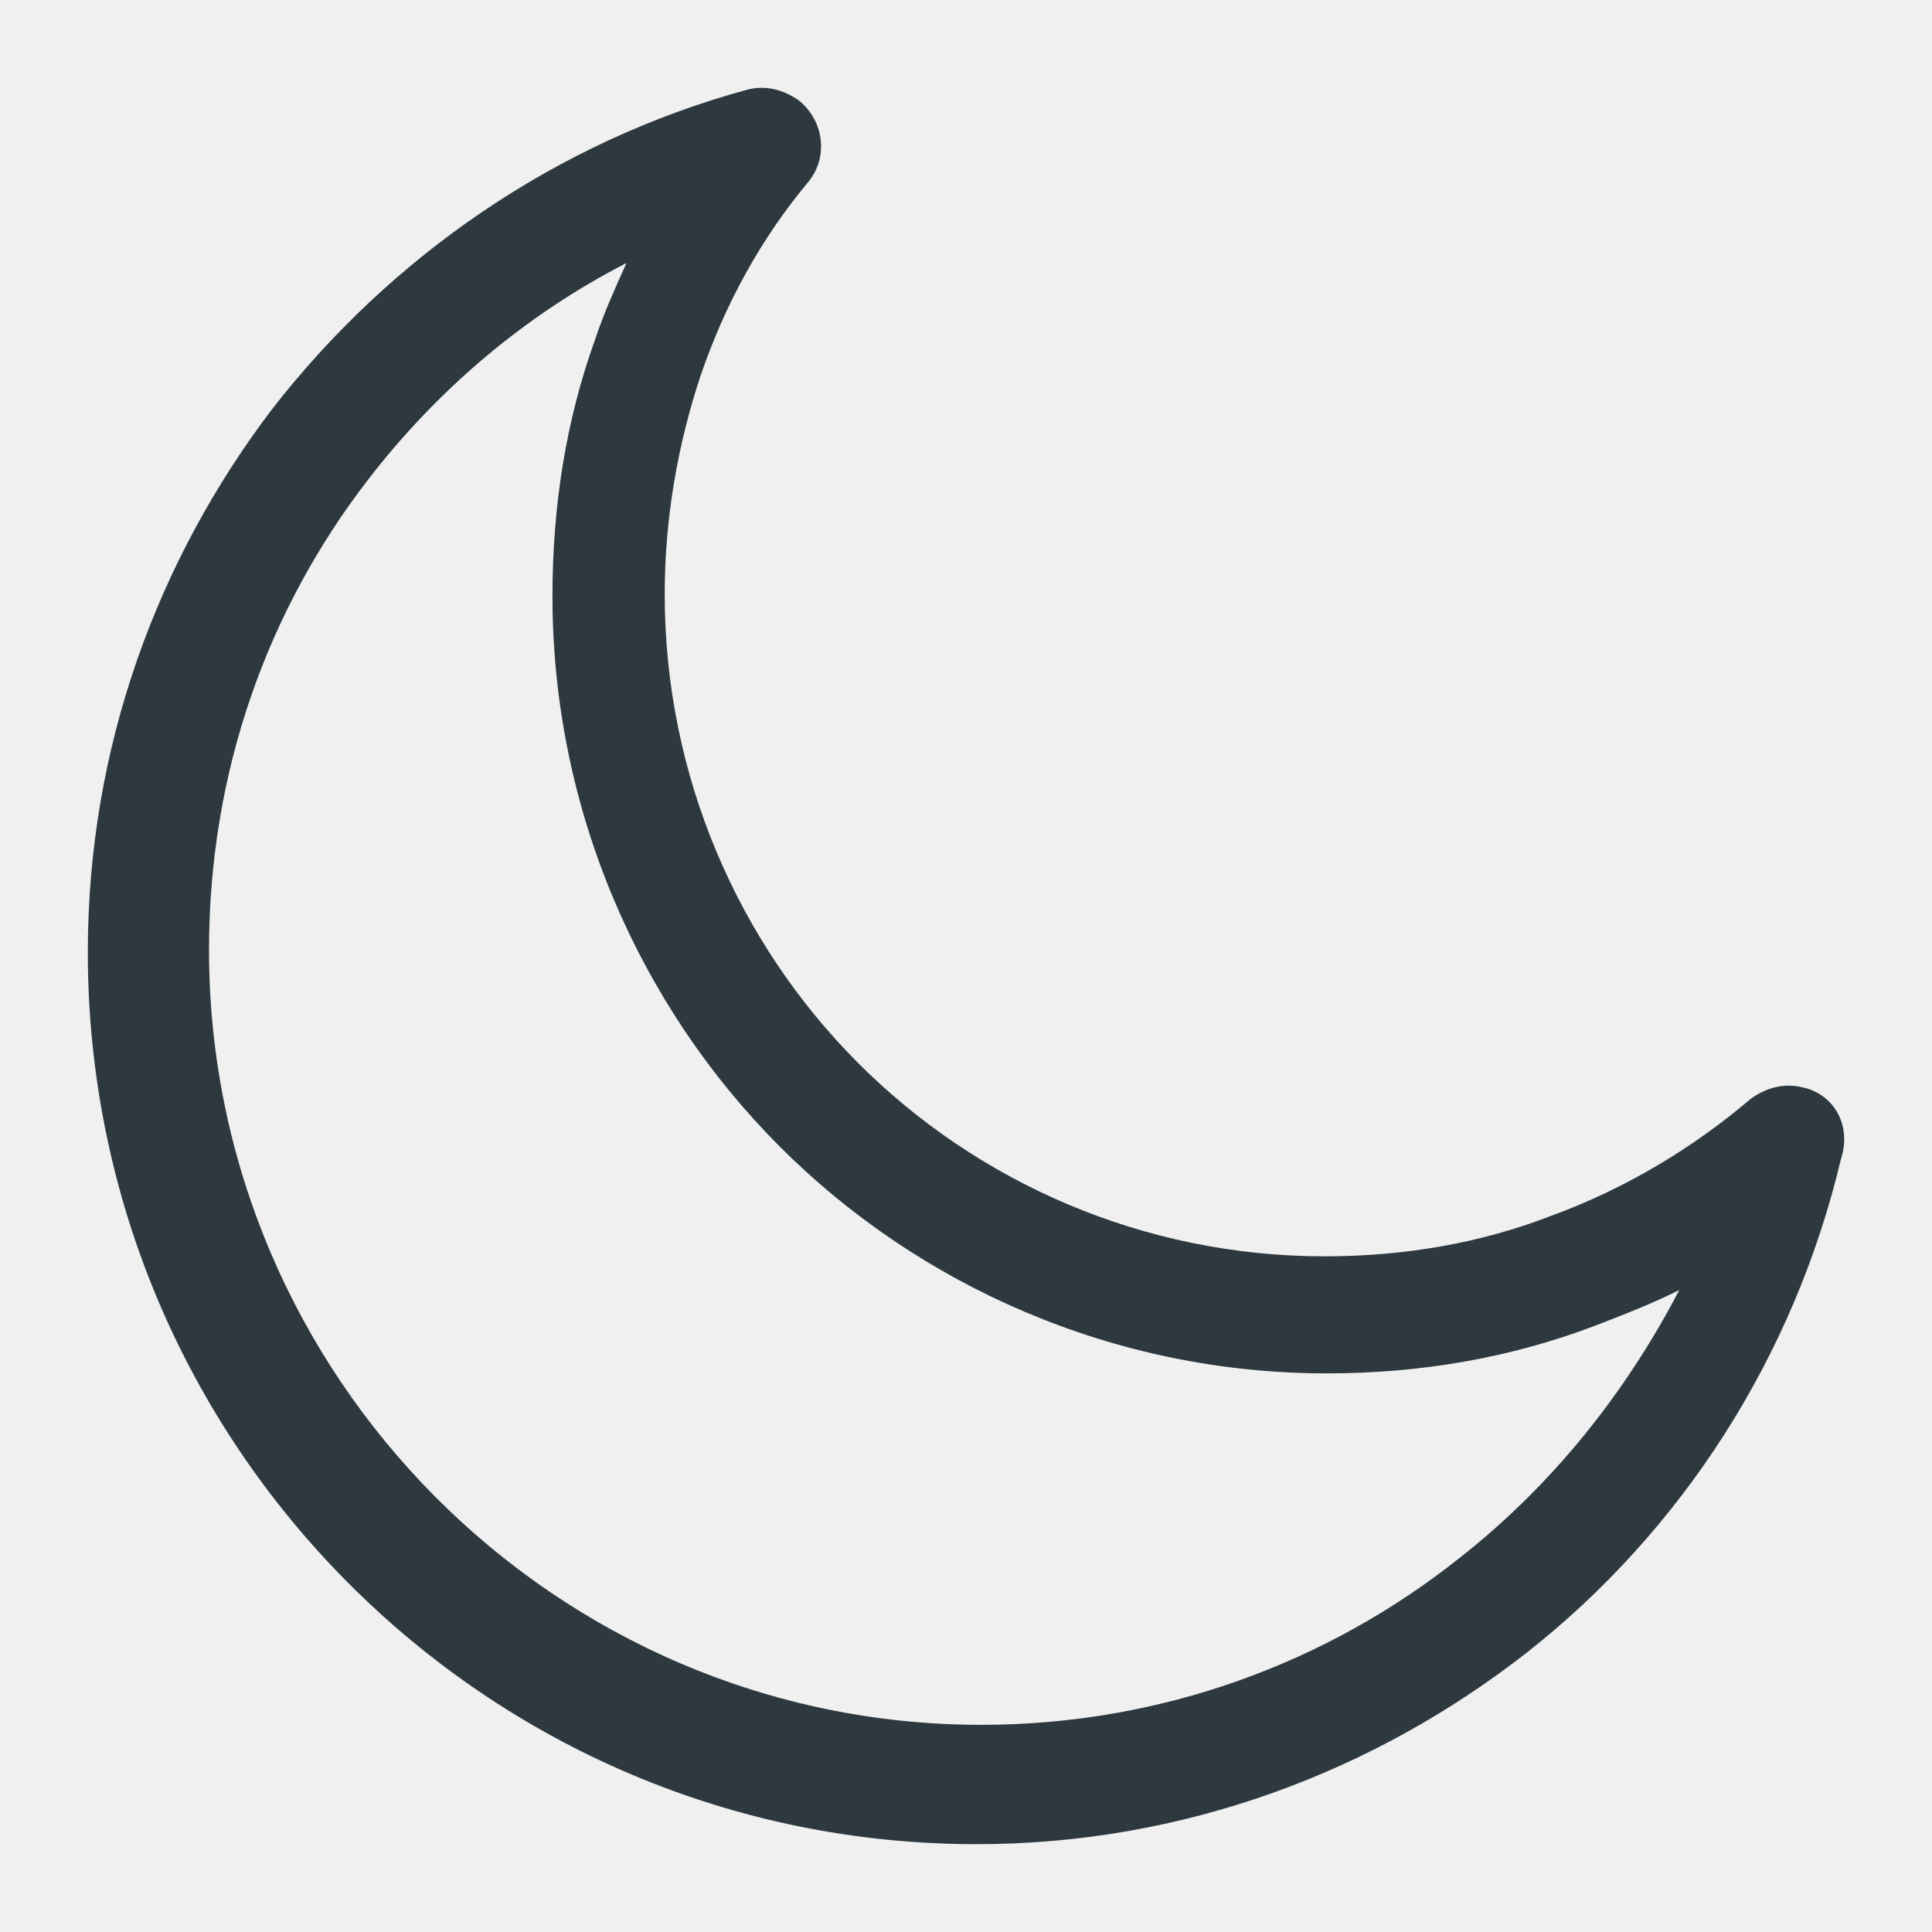
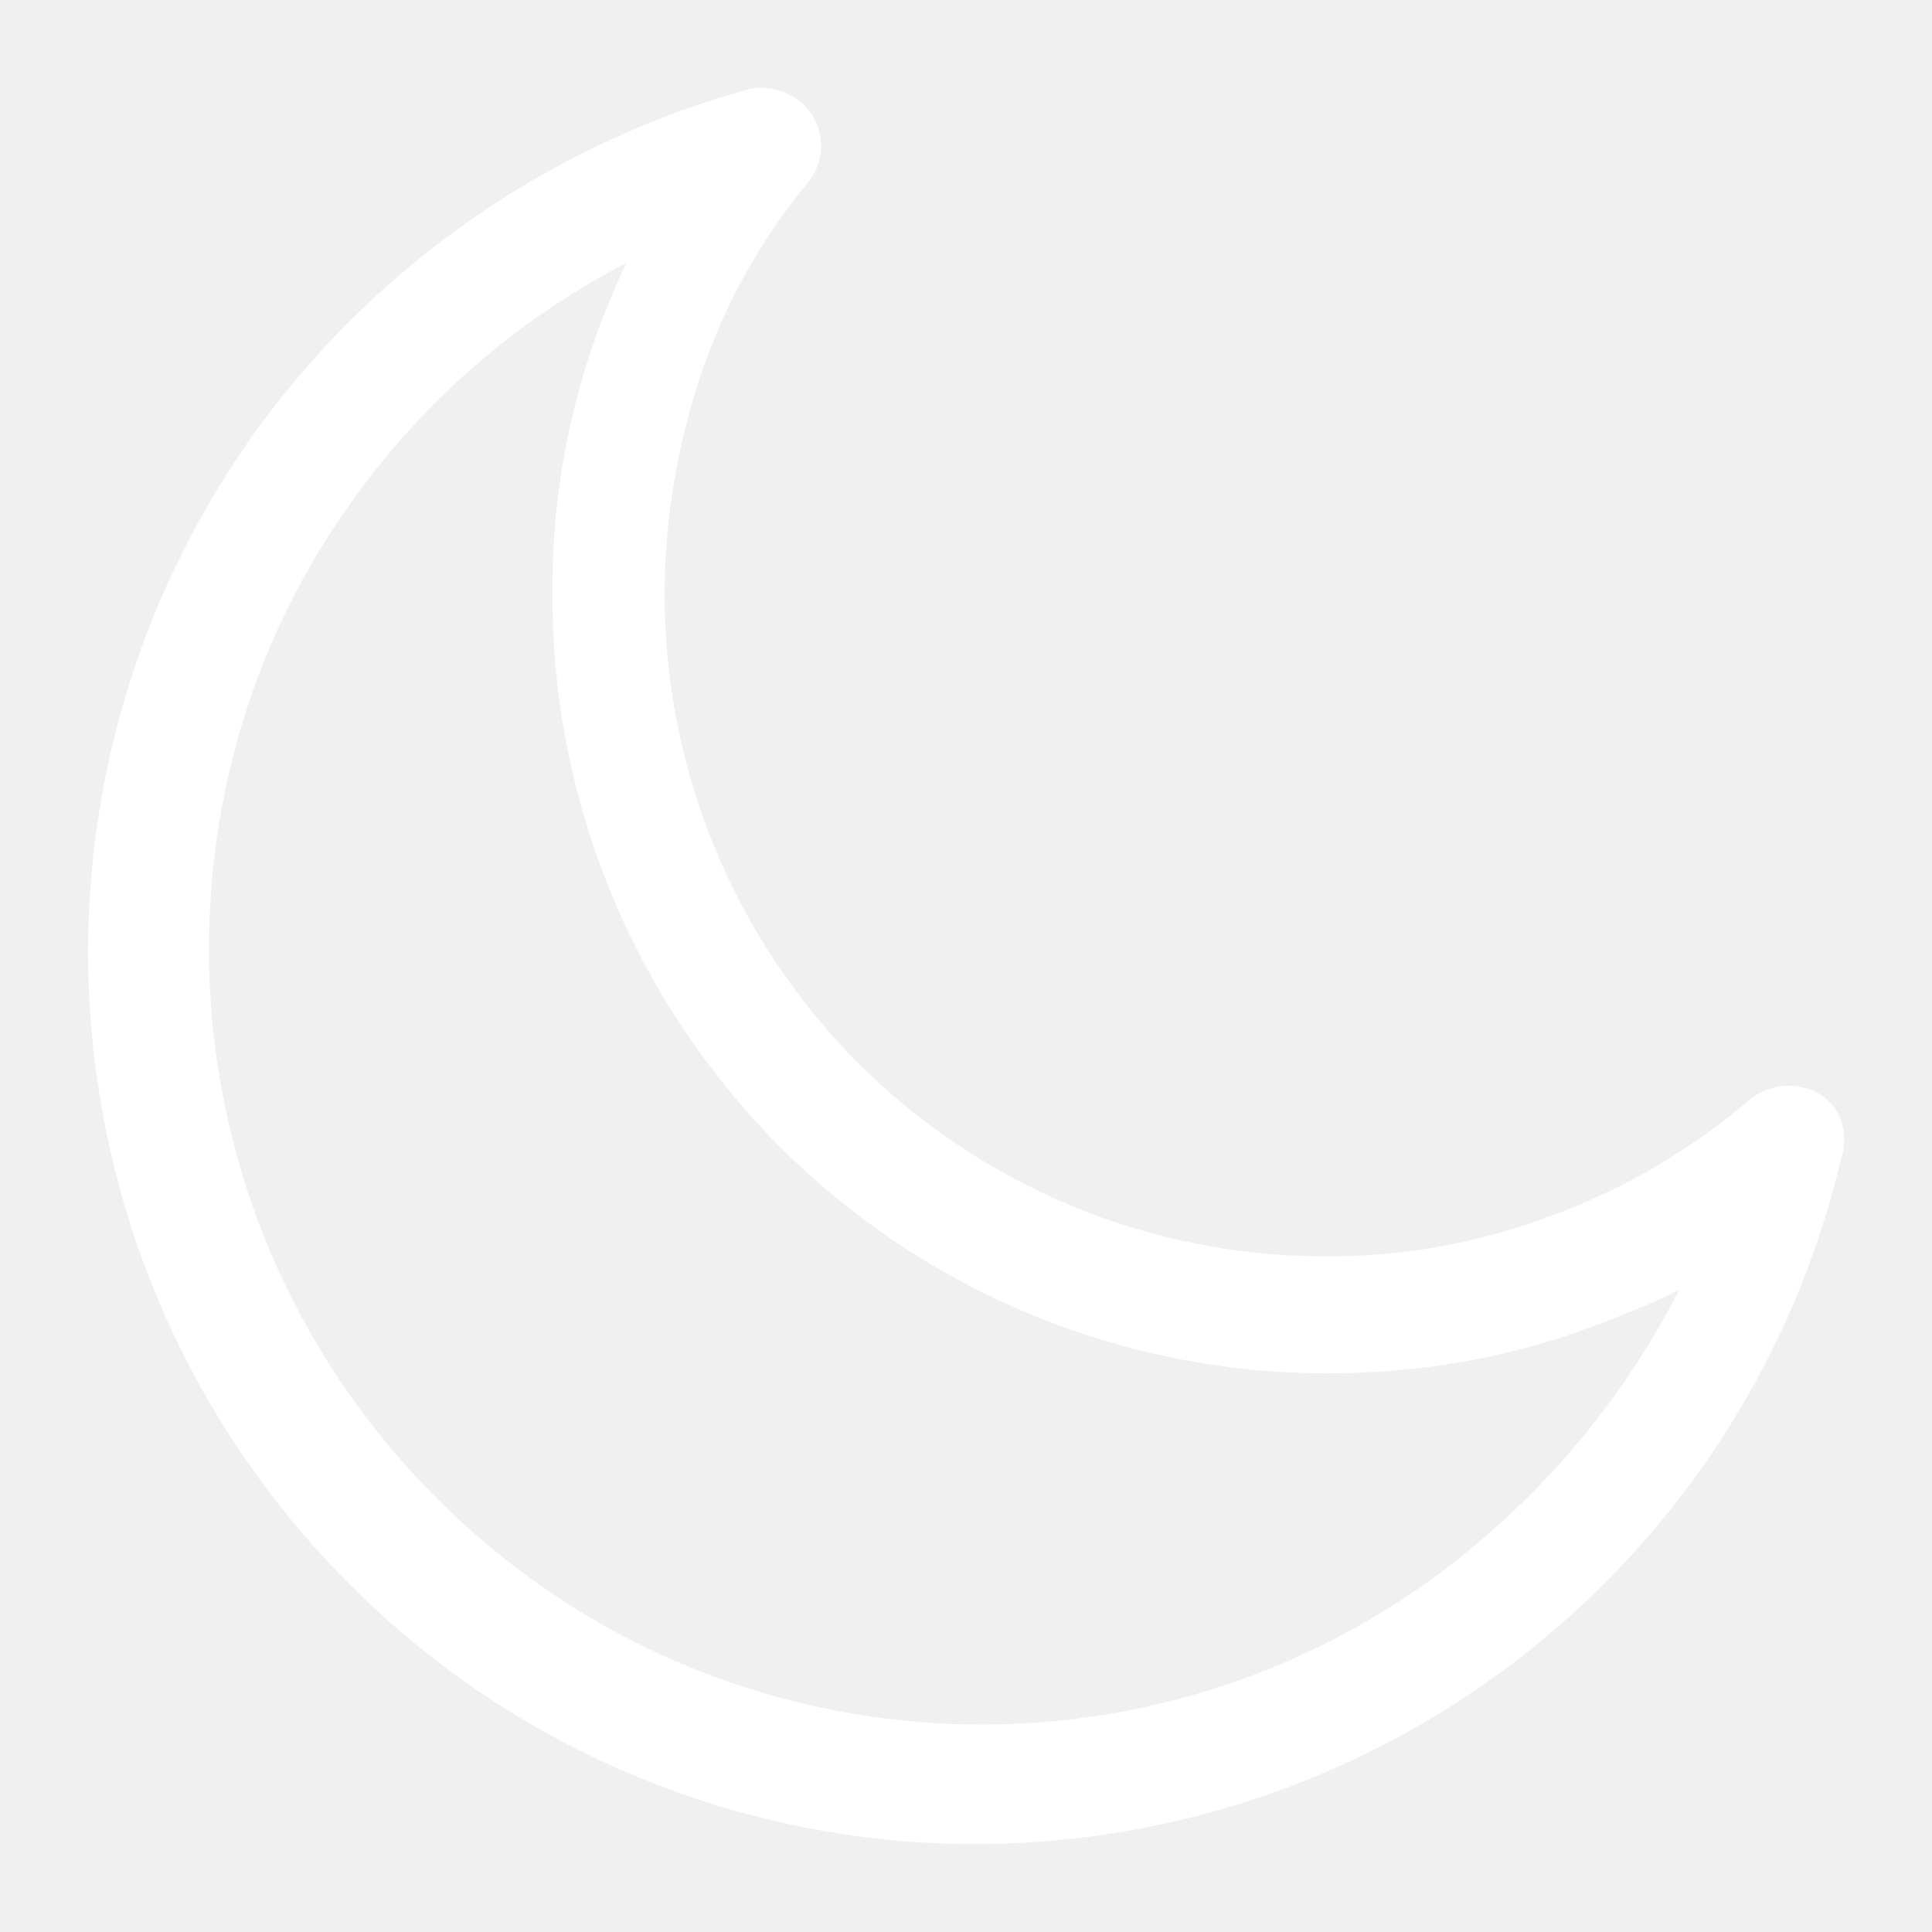
- <svg xmlns="http://www.w3.org/2000/svg" width="22" height="22" viewBox="0 0 22 22" fill="none">
-   <path d="M20.527 12.382C20.323 12.331 20.118 12.382 19.939 12.51C19.275 13.075 18.508 13.536 17.665 13.844C16.872 14.152 16.003 14.306 15.083 14.306C13.013 14.306 11.121 13.459 9.767 12.1C8.412 10.741 7.569 8.843 7.569 6.765C7.569 5.893 7.722 5.046 7.978 4.277C8.259 3.456 8.668 2.712 9.205 2.071C9.435 1.789 9.383 1.379 9.102 1.148C8.923 1.02 8.719 0.968 8.514 1.02C6.342 1.61 4.45 2.918 3.096 4.662C1.792 6.38 1 8.509 1 10.843C1 13.639 2.125 16.178 3.965 18.025C5.805 19.872 8.335 21 11.121 21C13.473 21 15.645 20.179 17.384 18.82C19.147 17.435 20.425 15.46 20.962 13.203C21.09 12.818 20.885 12.459 20.527 12.382ZM16.617 17.743C15.134 18.922 13.243 19.641 11.173 19.641C8.744 19.641 6.546 18.64 4.962 17.05C3.377 15.46 2.38 13.254 2.38 10.818C2.38 8.791 3.045 6.945 4.195 5.457C4.987 4.431 5.984 3.585 7.134 2.995C7.006 3.277 6.879 3.559 6.776 3.867C6.444 4.79 6.291 5.765 6.291 6.791C6.291 9.227 7.288 11.459 8.872 13.049C10.457 14.639 12.681 15.639 15.109 15.639C16.182 15.639 17.204 15.46 18.15 15.101C18.483 14.973 18.815 14.844 19.122 14.69C18.508 15.87 17.665 16.922 16.617 17.743Z" fill="#2D383F" />
+ <svg xmlns="http://www.w3.org/2000/svg" width="12" height="12" fill="none">
+   <g clip-path="url(#a)">
+     <path fill="#fff" d="M11.197 6.754a.382.382 0 0 0-.321.07c-.362.308-.78.56-1.24.727a3.874 3.874 0 0 1-1.409.252c-1.13 0-2.16-.462-2.9-1.203a4.121 4.121 0 0 1-1.199-2.91c0-.476.084-.937.223-1.357a3.76 3.76 0 0 1 .67-1.203.358.358 0 0 0-.056-.504c-.098-.07-.21-.098-.32-.07a5.625 5.625 0 0 0-2.956 1.987 5.553 5.553 0 0 0 .474 7.289 5.49 5.49 0 0 0 3.903 1.622 5.532 5.532 0 0 0 3.416-1.189 5.518 5.518 0 0 0 1.952-3.063c.07-.21-.042-.406-.237-.448ZM9.064 9.678A4.776 4.776 0 0 1 2.707 9.3a4.81 4.81 0 0 1-1.409-3.4c0-1.105.363-2.112.99-2.924a4.797 4.797 0 0 1 1.603-1.343 4.67 4.67 0 0 0-.46 2.07c0 1.33.544 2.547 1.408 3.415A4.808 4.808 0 0 0 8.241 8.53c.586 0 1.143-.098 1.66-.294.18-.07.362-.14.529-.224a5.086 5.086 0 0 1-1.366 1.665Z" />
+   </g>
+   <defs>
+     <clipPath id="a">
+       <path fill="#fff" d="M0 0h12v12H0z" />
+     </clipPath>
+   </defs>
</svg>
